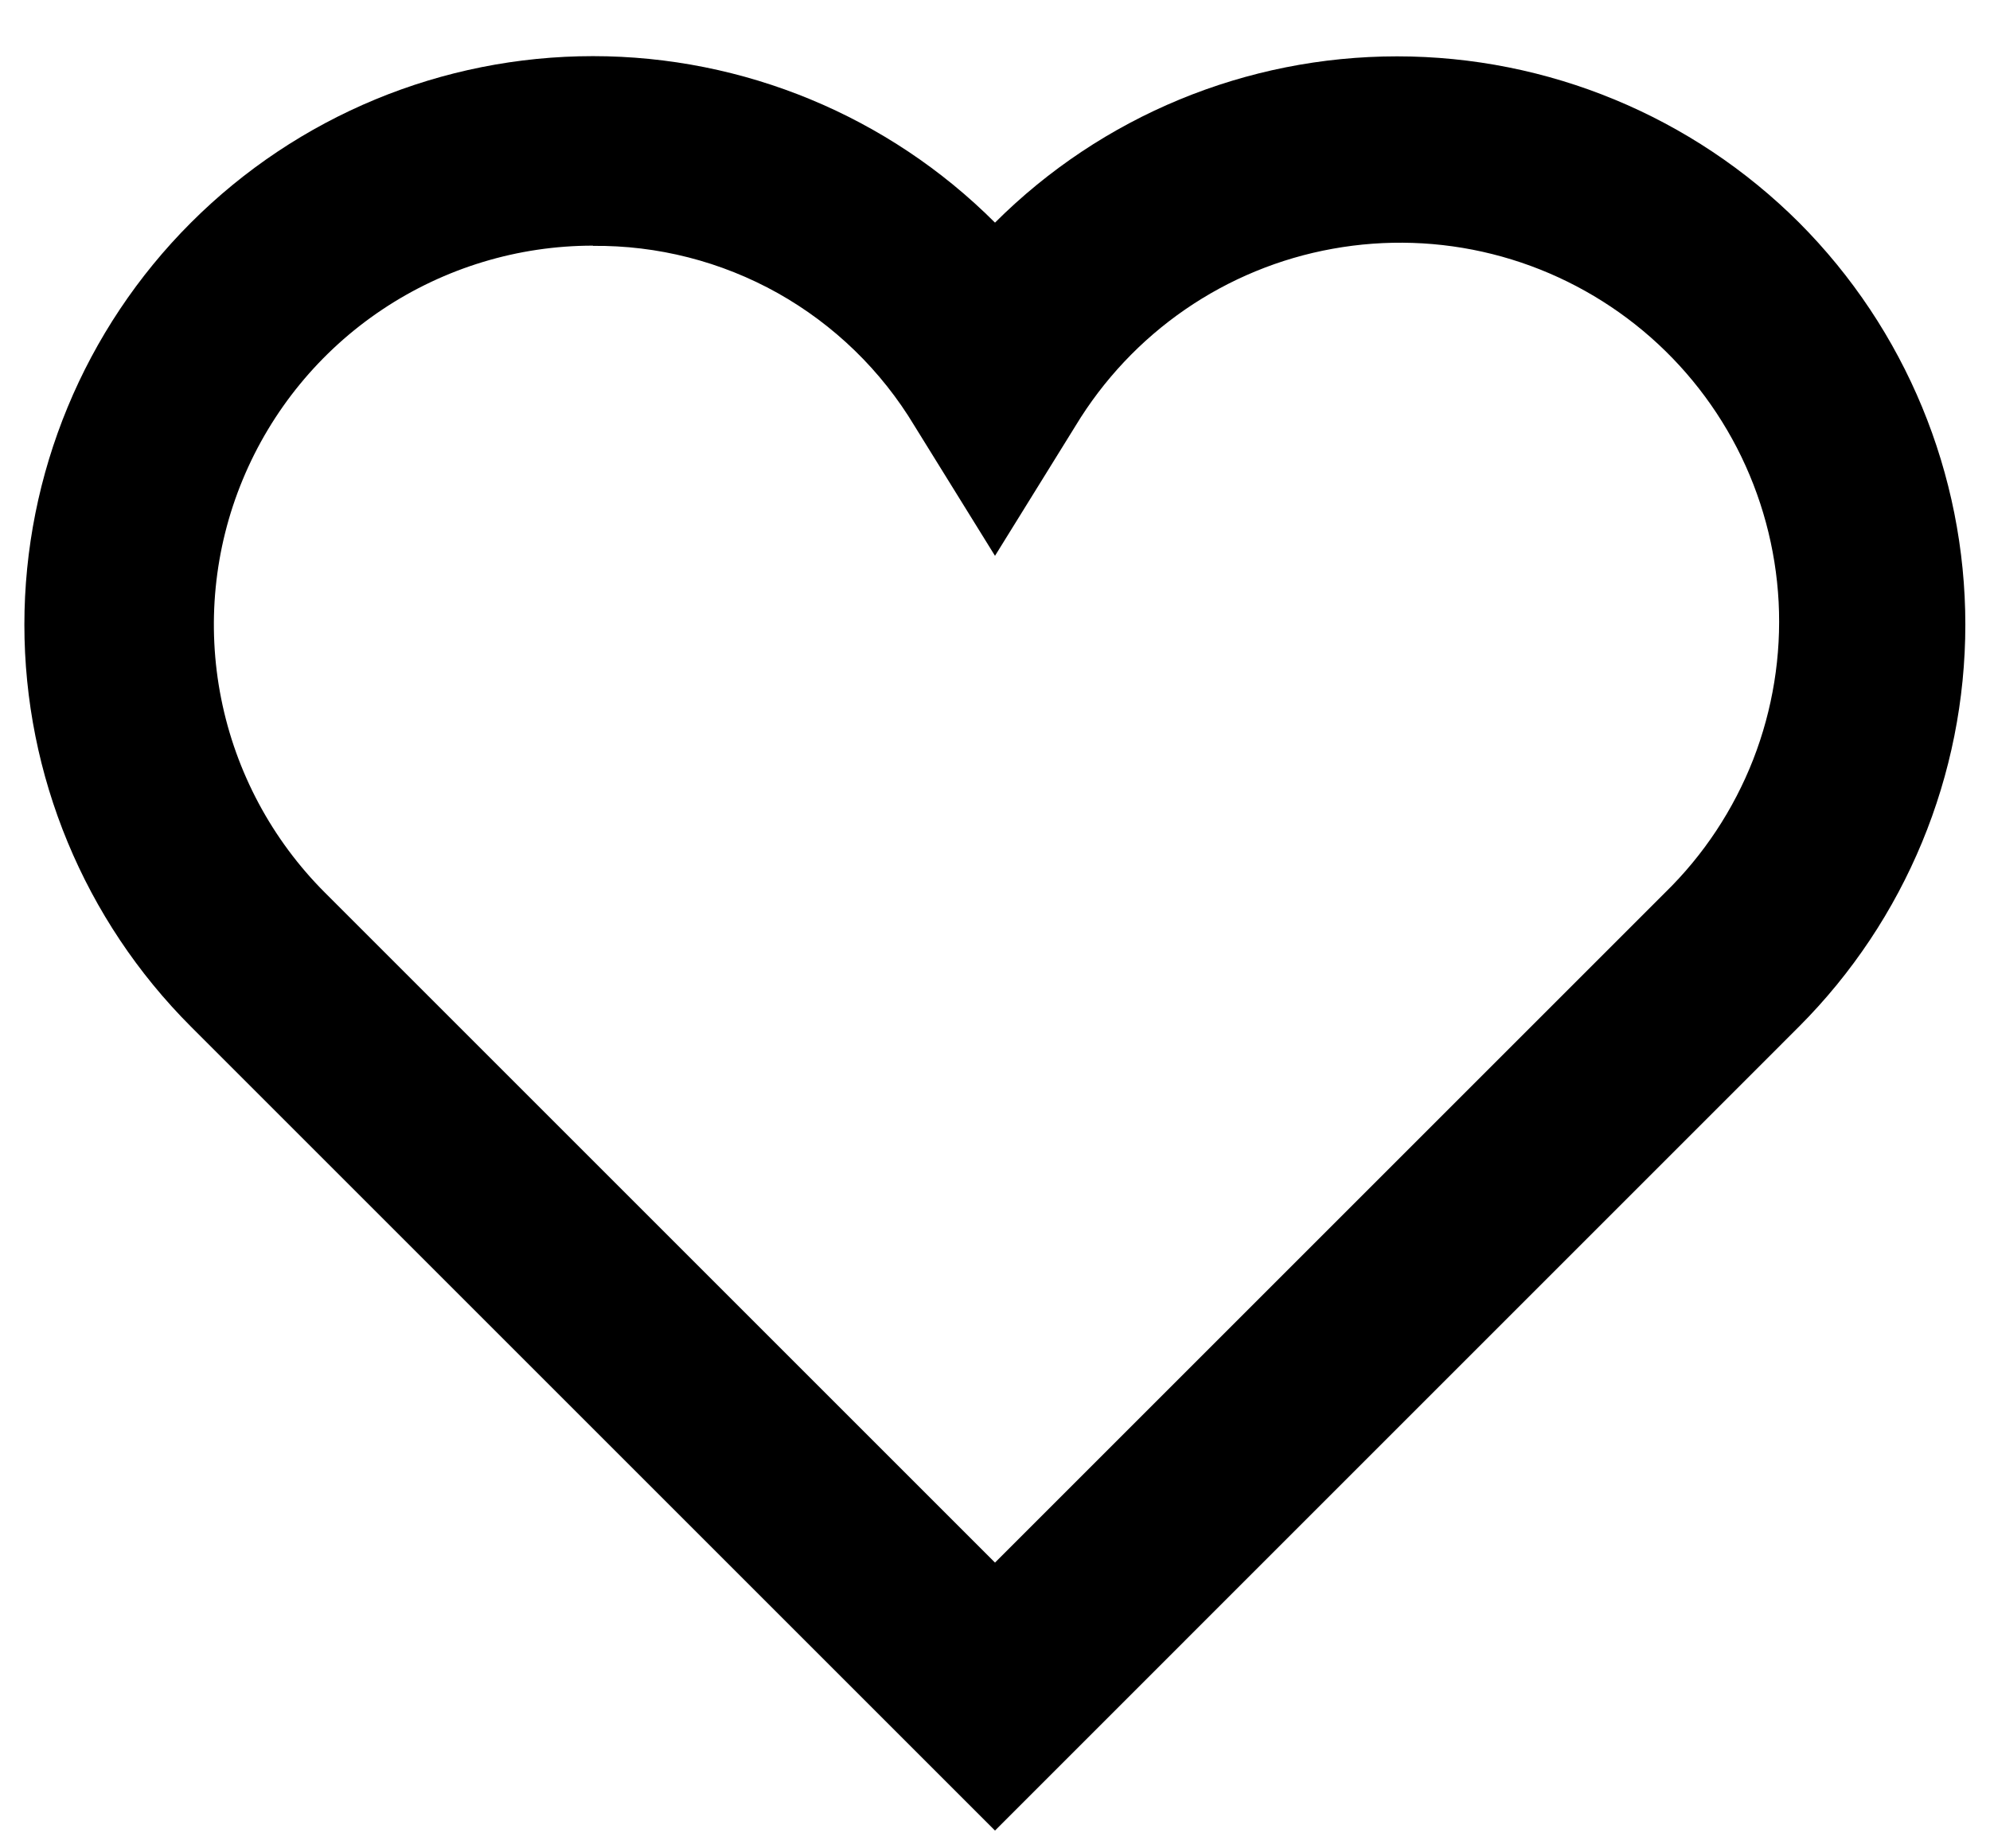
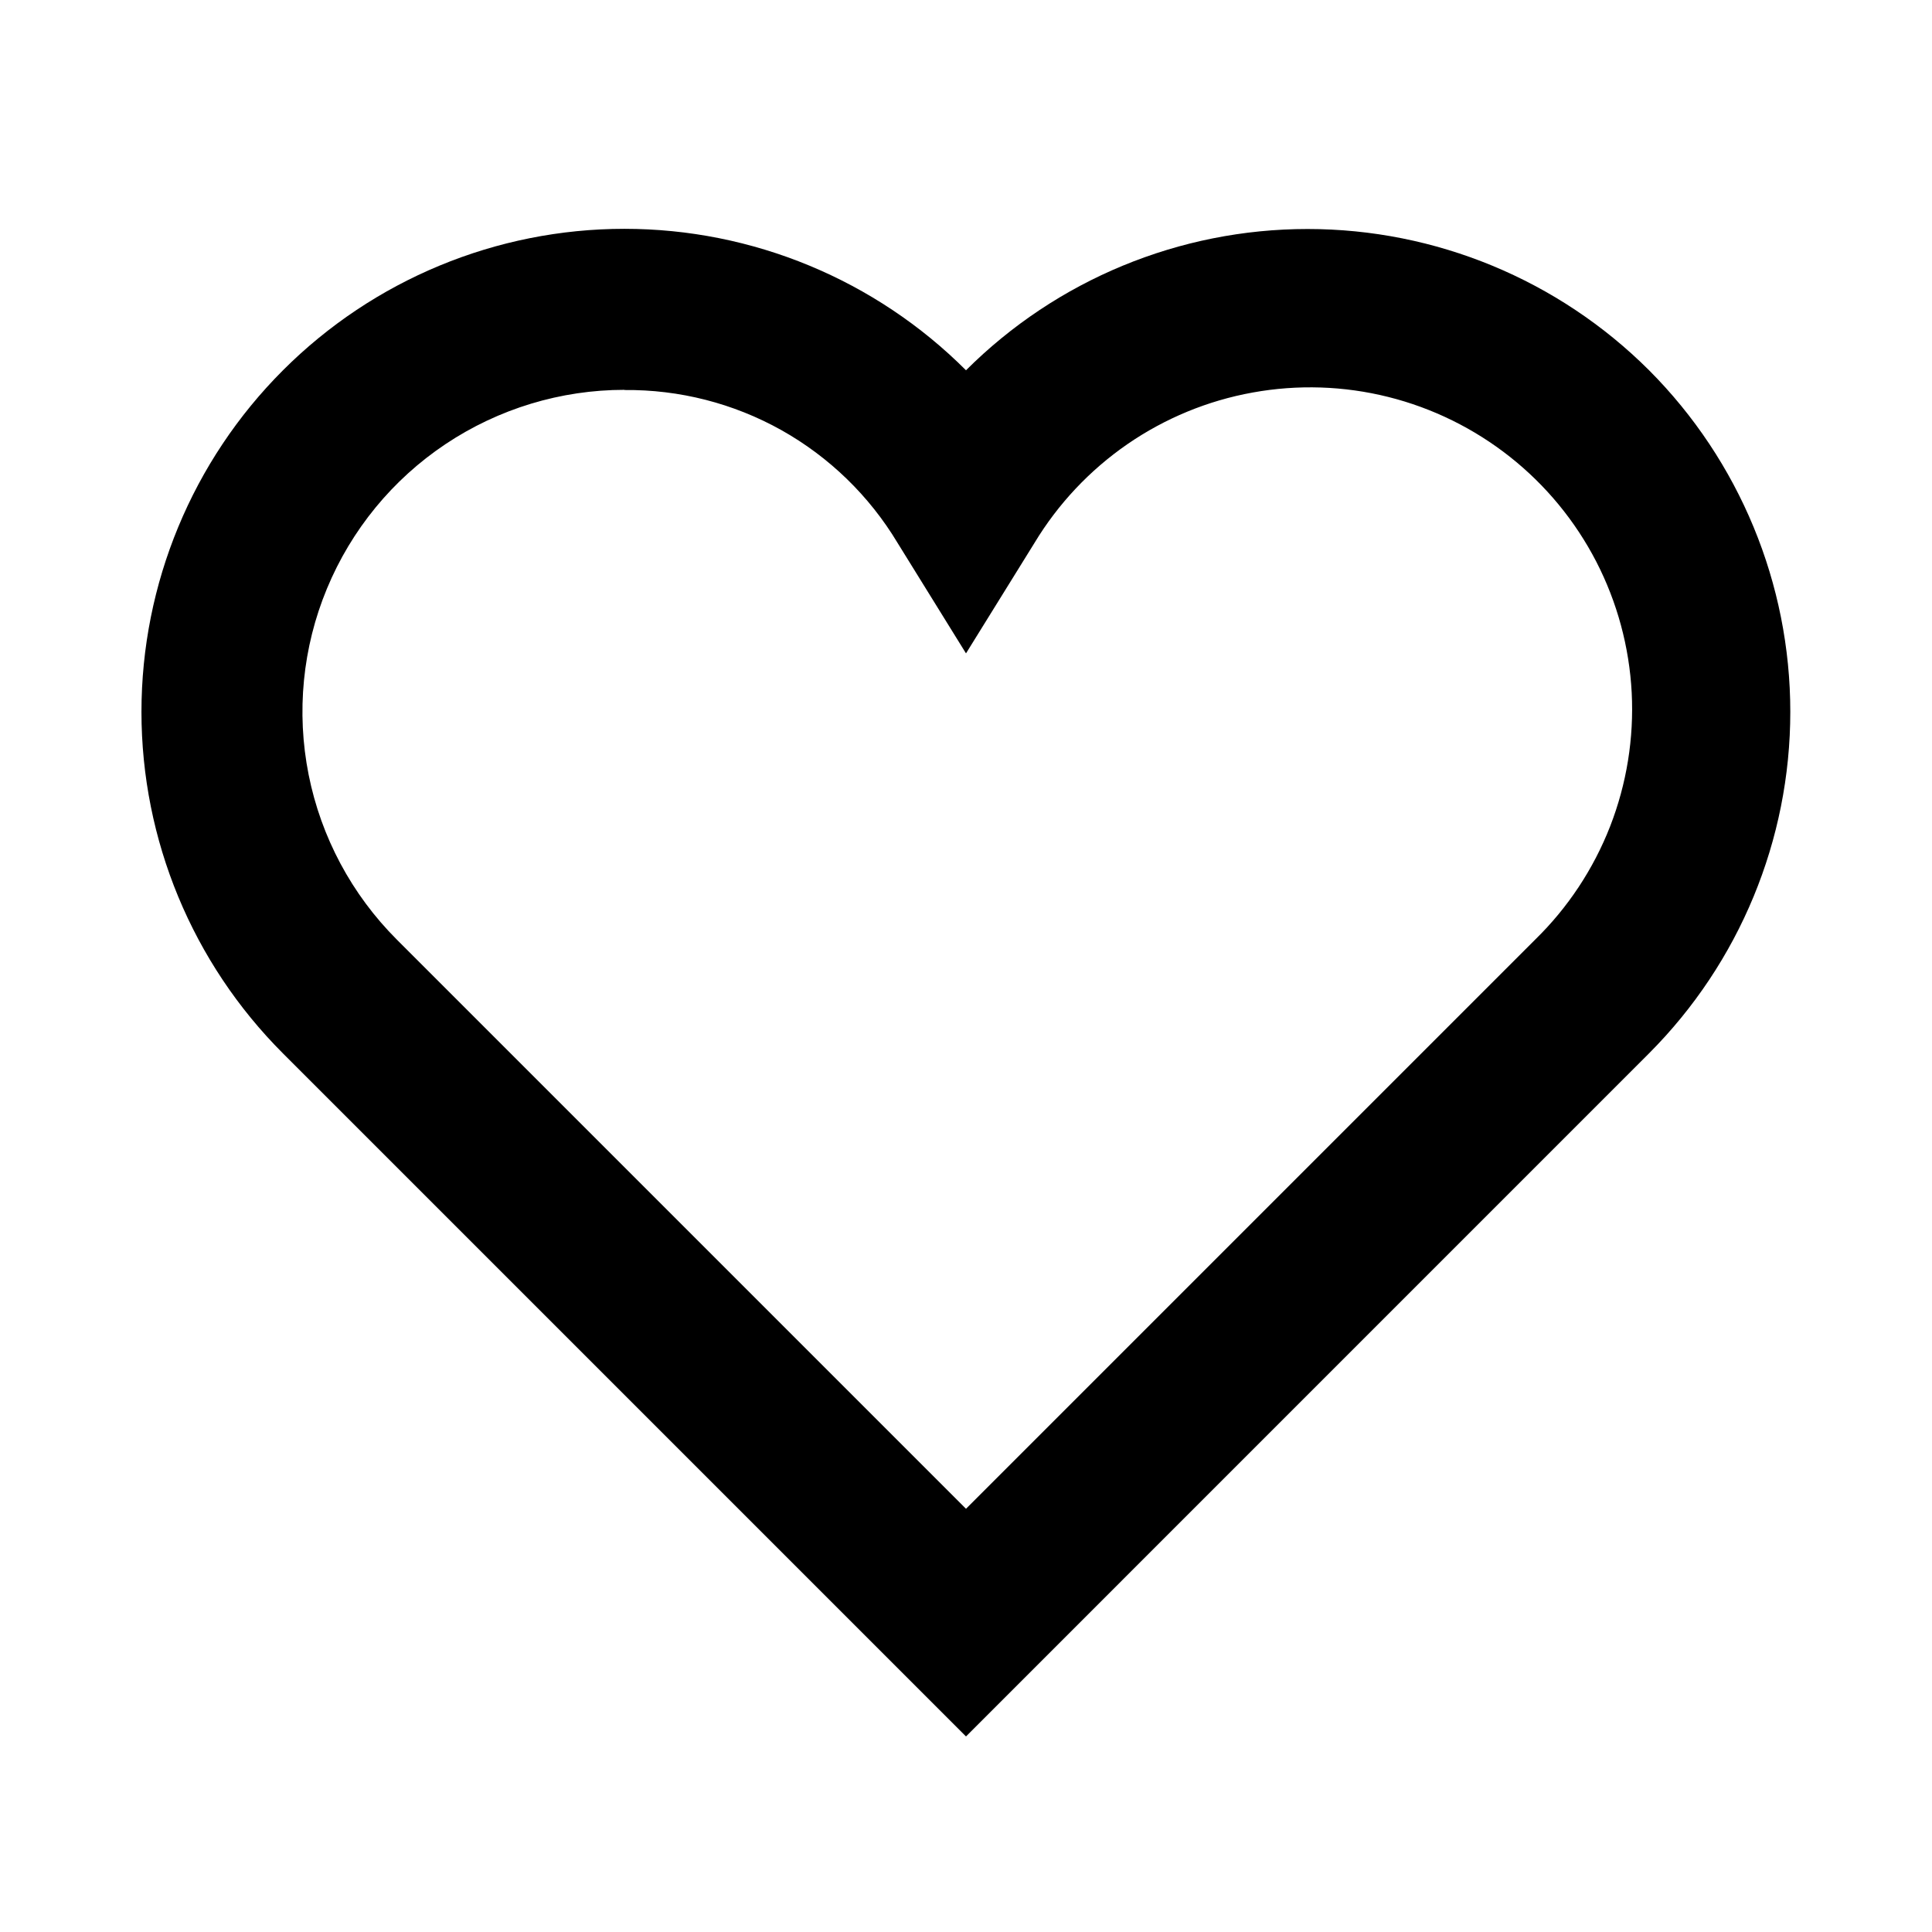
- <svg xmlns="http://www.w3.org/2000/svg" width="28" height="26" viewBox="0 0 28 26" fill="none">
-   <path d="M14 25.761L2.687 14.448C1.186 12.947 0.343 10.912 0.343 8.791C0.343 6.669 1.186 4.634 2.686 3.134C4.186 1.633 6.221 0.79 8.343 0.79C10.465 0.79 12.5 1.633 14 3.133C15.501 1.634 17.536 0.793 19.657 0.793C21.778 0.793 23.812 1.634 25.314 3.133C26.811 4.634 27.653 6.669 27.653 8.79C27.653 10.911 26.811 12.945 25.314 14.446L14 25.761ZM8.343 3.457C7.288 3.457 6.257 3.77 5.379 4.356C4.502 4.942 3.819 5.775 3.415 6.75C3.011 7.724 2.906 8.797 3.112 9.831C3.318 10.866 3.826 11.816 4.572 12.562L14 21.99L23.428 12.562C23.97 12.033 24.392 11.394 24.668 10.689C24.943 9.983 25.065 9.227 25.026 8.471C24.986 7.714 24.786 6.975 24.439 6.302C24.091 5.629 23.605 5.038 23.011 4.568C22.417 4.098 21.73 3.759 20.995 3.575C20.261 3.391 19.495 3.366 18.75 3.501C18.005 3.635 17.297 3.927 16.673 4.357C16.05 4.787 15.525 5.345 15.133 5.993L14 7.822L12.867 5.993C12.399 5.213 11.735 4.569 10.942 4.124C10.148 3.68 9.252 3.451 8.343 3.46V3.457Z" fill="black" />
+ <svg xmlns="http://www.w3.org/2000/svg" width="32" height="32" viewBox="0 0 32 32" fill="none">
+   <path d="M16 28.761L4.687 17.448C3.186 15.947 2.343 13.912 2.343 11.791C2.343 9.669 3.186 7.634 4.686 6.134C6.186 4.633 8.221 3.79 10.343 3.79C12.465 3.79 14.5 4.633 16 6.133C17.501 4.634 19.536 3.793 21.657 3.793C23.778 3.793 25.812 4.634 27.314 6.133V6.133C28.811 7.634 29.653 9.669 29.653 11.79C29.653 13.911 28.811 15.945 27.314 17.446L16 28.761ZM10.343 6.457C9.288 6.457 8.257 6.77 7.379 7.356C6.502 7.942 5.819 8.775 5.415 9.75C5.011 10.724 4.906 11.797 5.112 12.832C5.318 13.866 5.826 14.816 6.572 15.562L16 24.99L25.428 15.562C25.97 15.033 26.392 14.394 26.668 13.689C26.943 12.983 27.065 12.227 27.026 11.471C26.986 10.714 26.786 9.975 26.439 9.302C26.091 8.629 25.605 8.038 25.011 7.568C24.417 7.098 23.73 6.759 22.995 6.575C22.261 6.391 21.495 6.366 20.75 6.501C20.005 6.635 19.297 6.927 18.673 7.357C18.05 7.787 17.525 8.345 17.134 8.993L16 10.822L14.867 8.993C14.399 8.213 13.735 7.569 12.942 7.124C12.148 6.68 11.252 6.451 10.343 6.46V6.457Z" fill="black" />
</svg>
